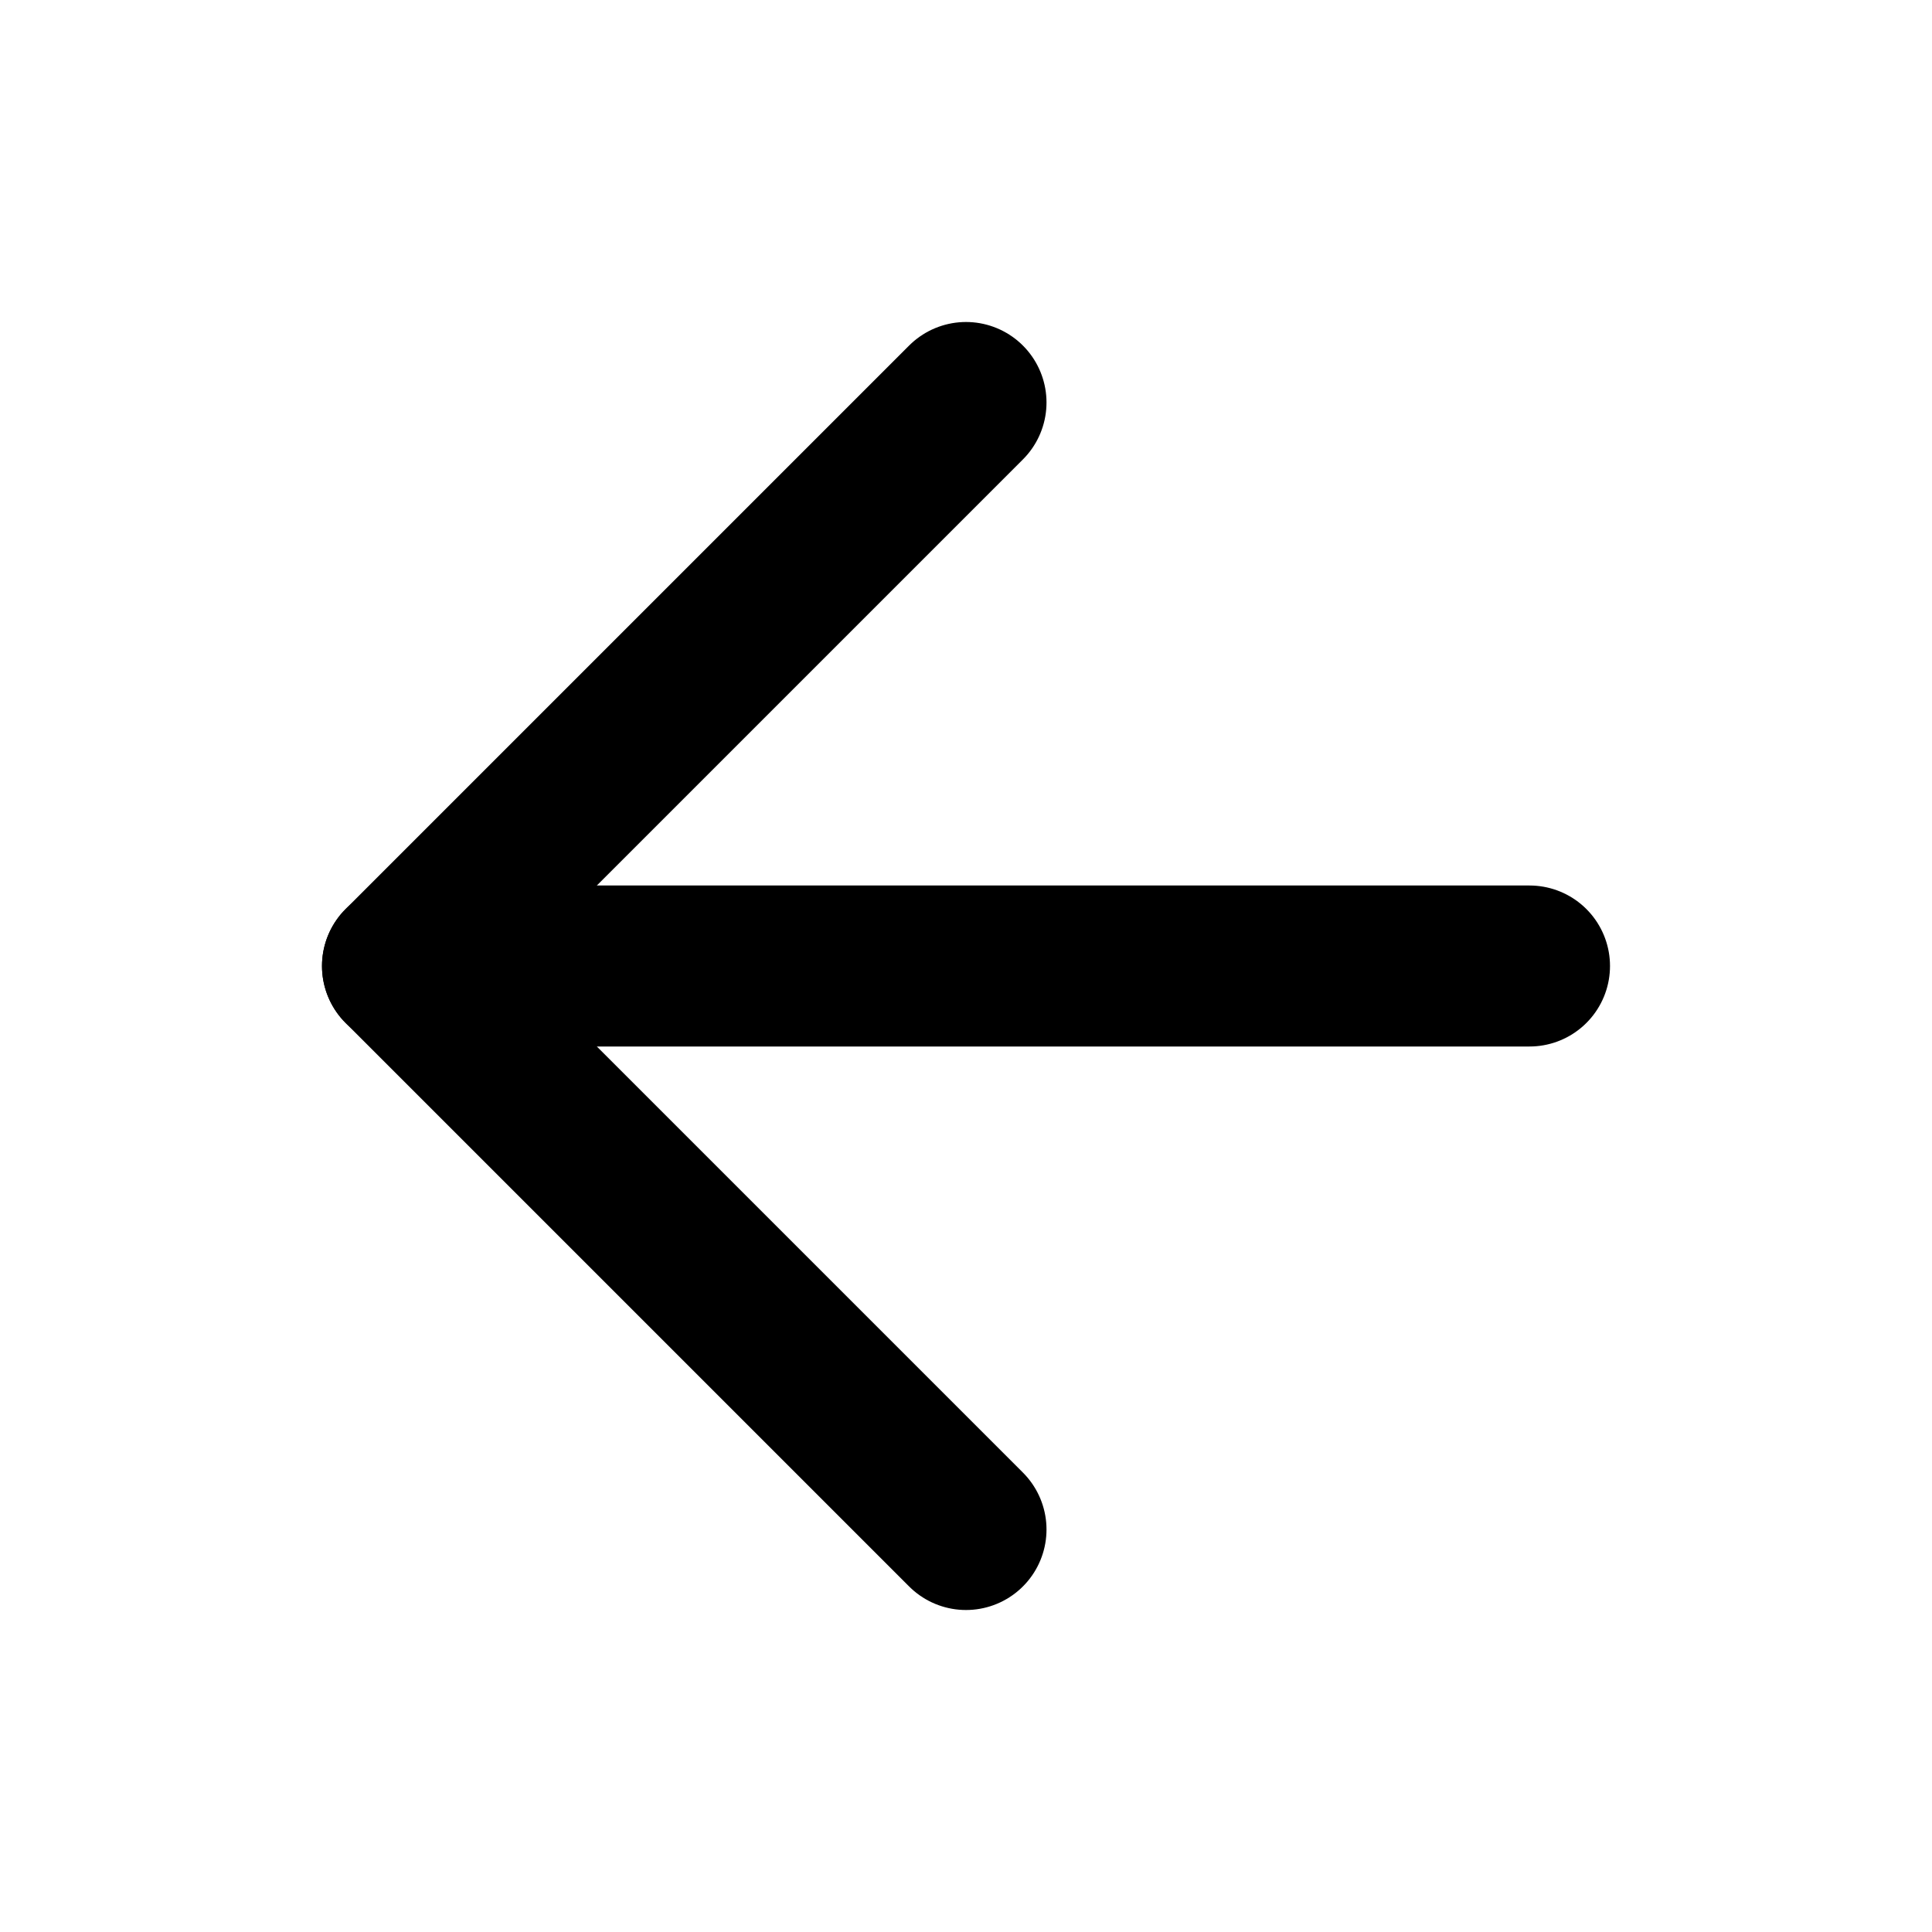
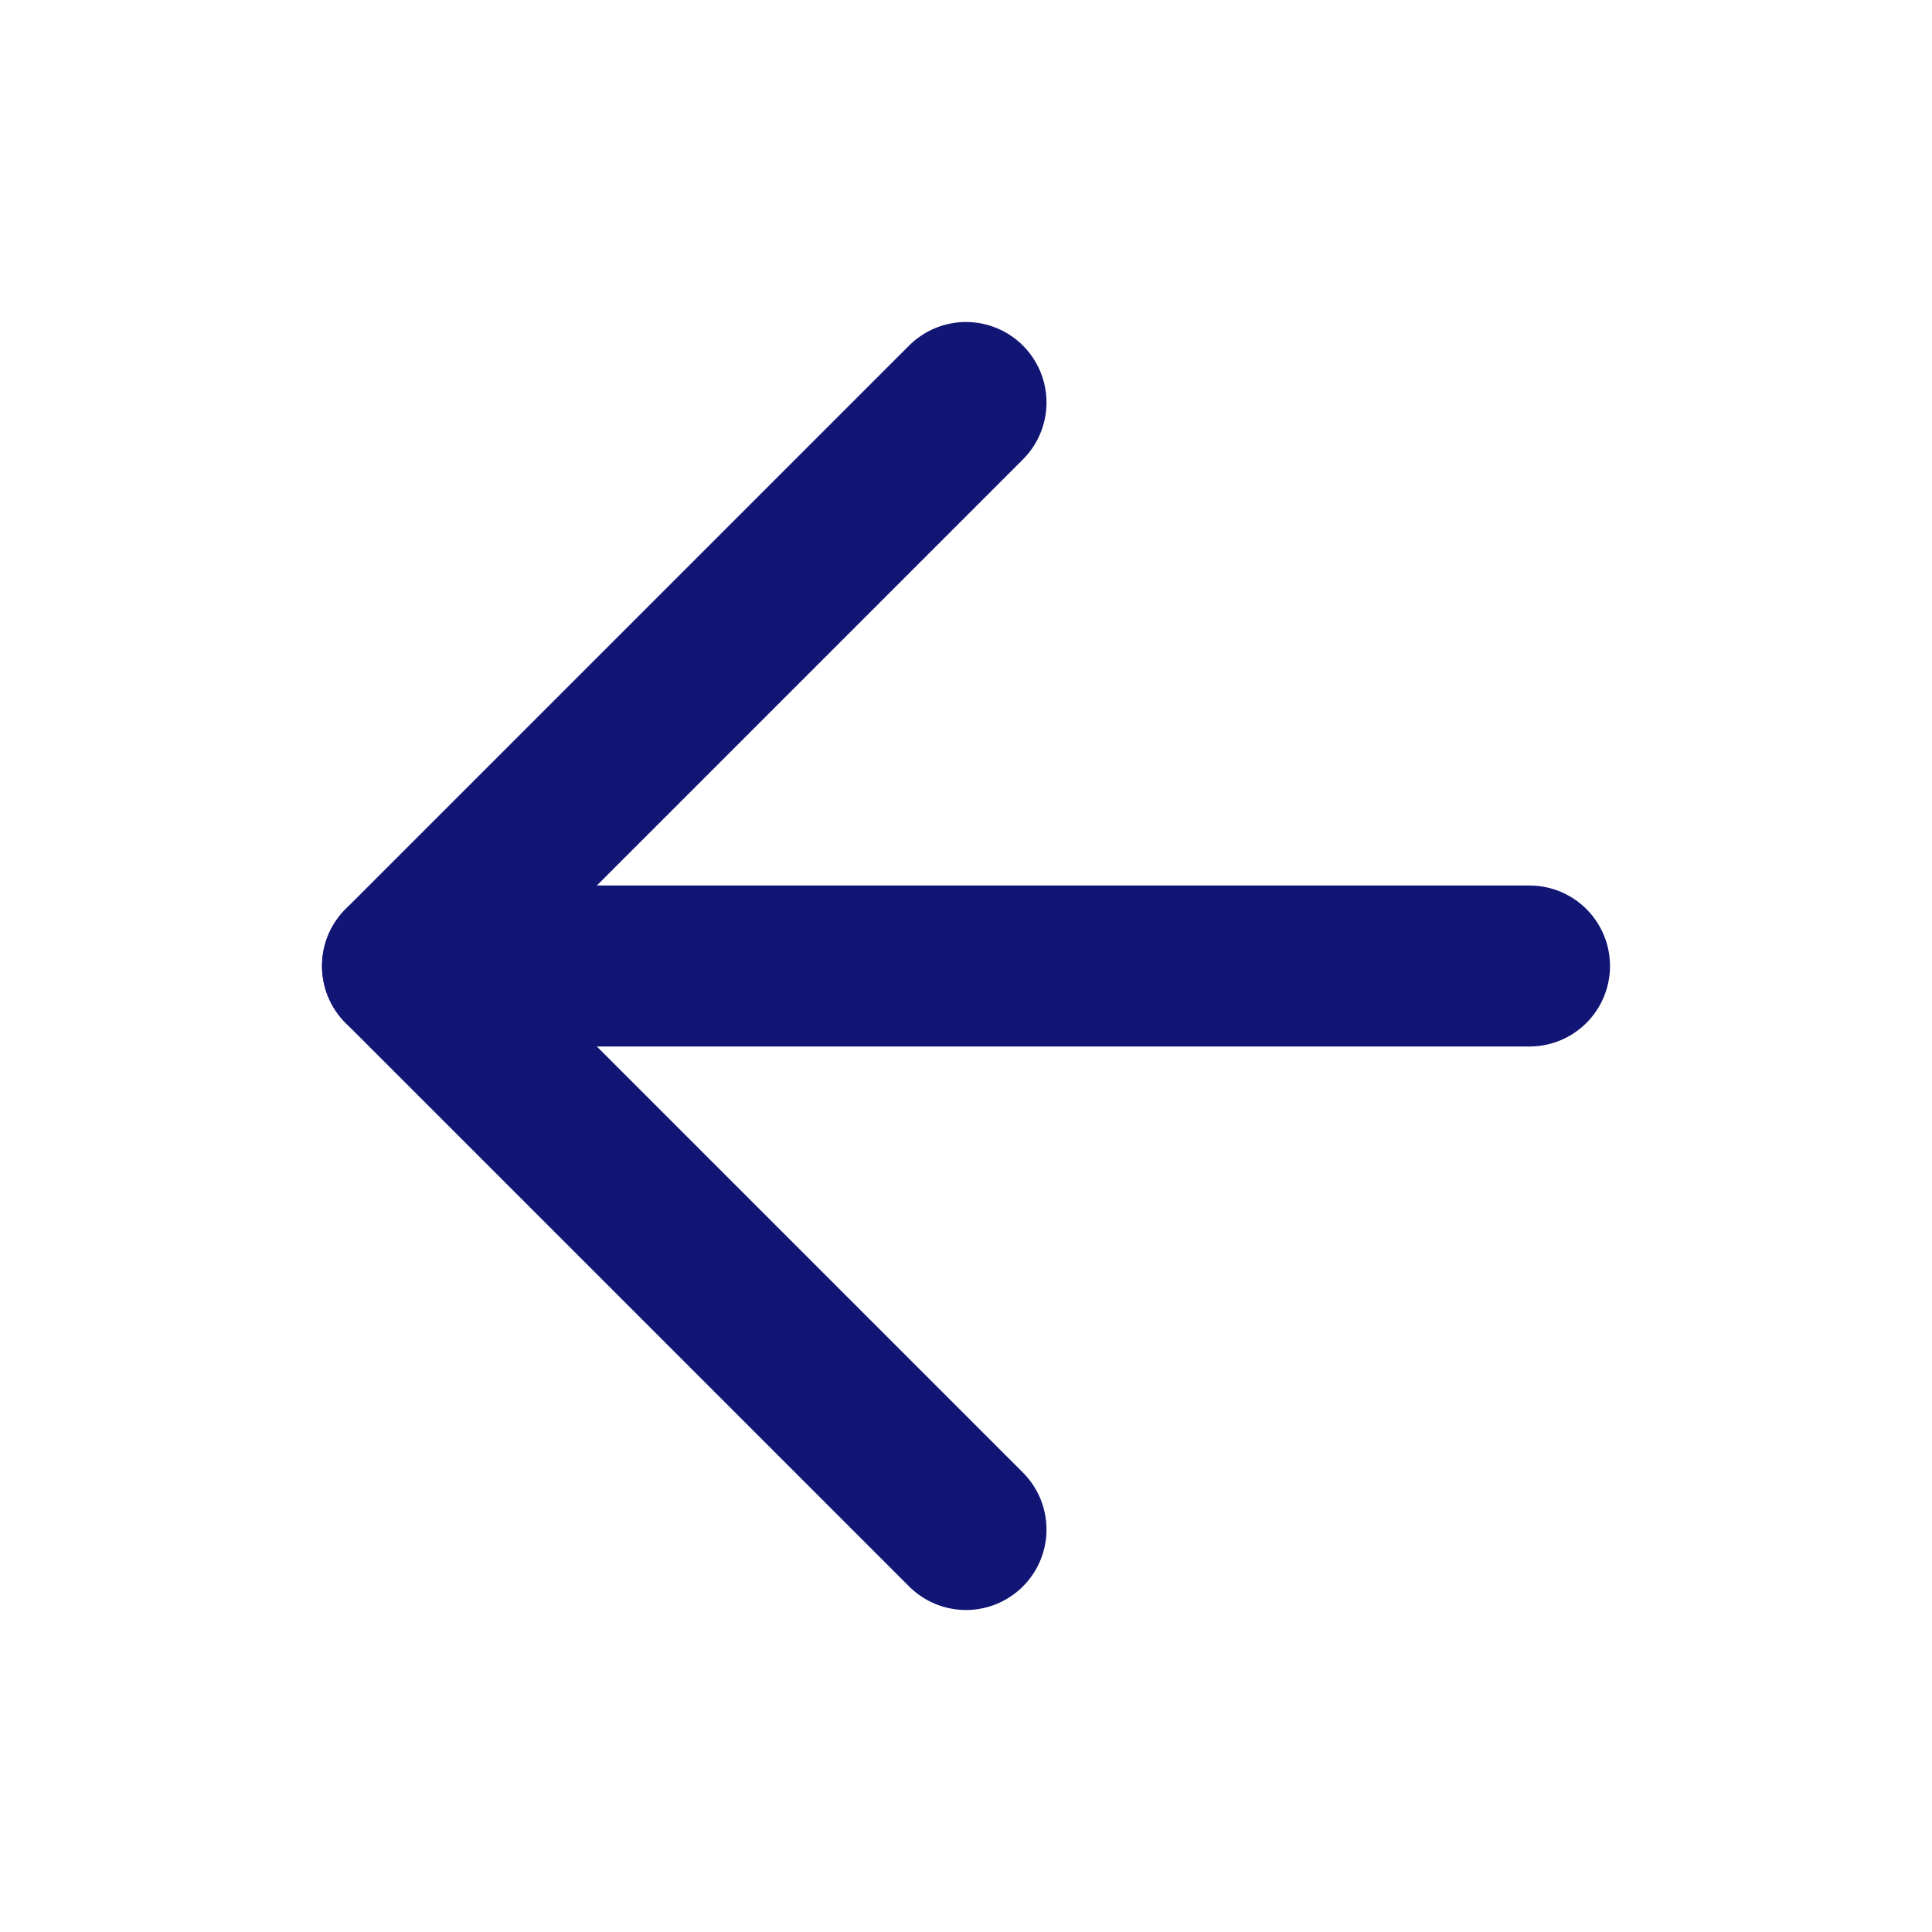
- <svg xmlns="http://www.w3.org/2000/svg" width="24" height="24" viewBox="0 0 24 24" fill="none" stroke="currentColor" stroke-width="2" stroke-linecap="round" stroke-linejoin="round" class="feather feather-arrow-left">
+ <svg xmlns="http://www.w3.org/2000/svg" width="24" height="24" viewBox="0 0 24 24" fill="none" stroke="#111574" stroke-width="2" stroke-linecap="round" stroke-linejoin="round" class="feather feather-arrow-left">
  <line x1="19" y1="12" x2="5" y2="12" />
  <polyline points="12 19 5 12 12 5" />
</svg>
